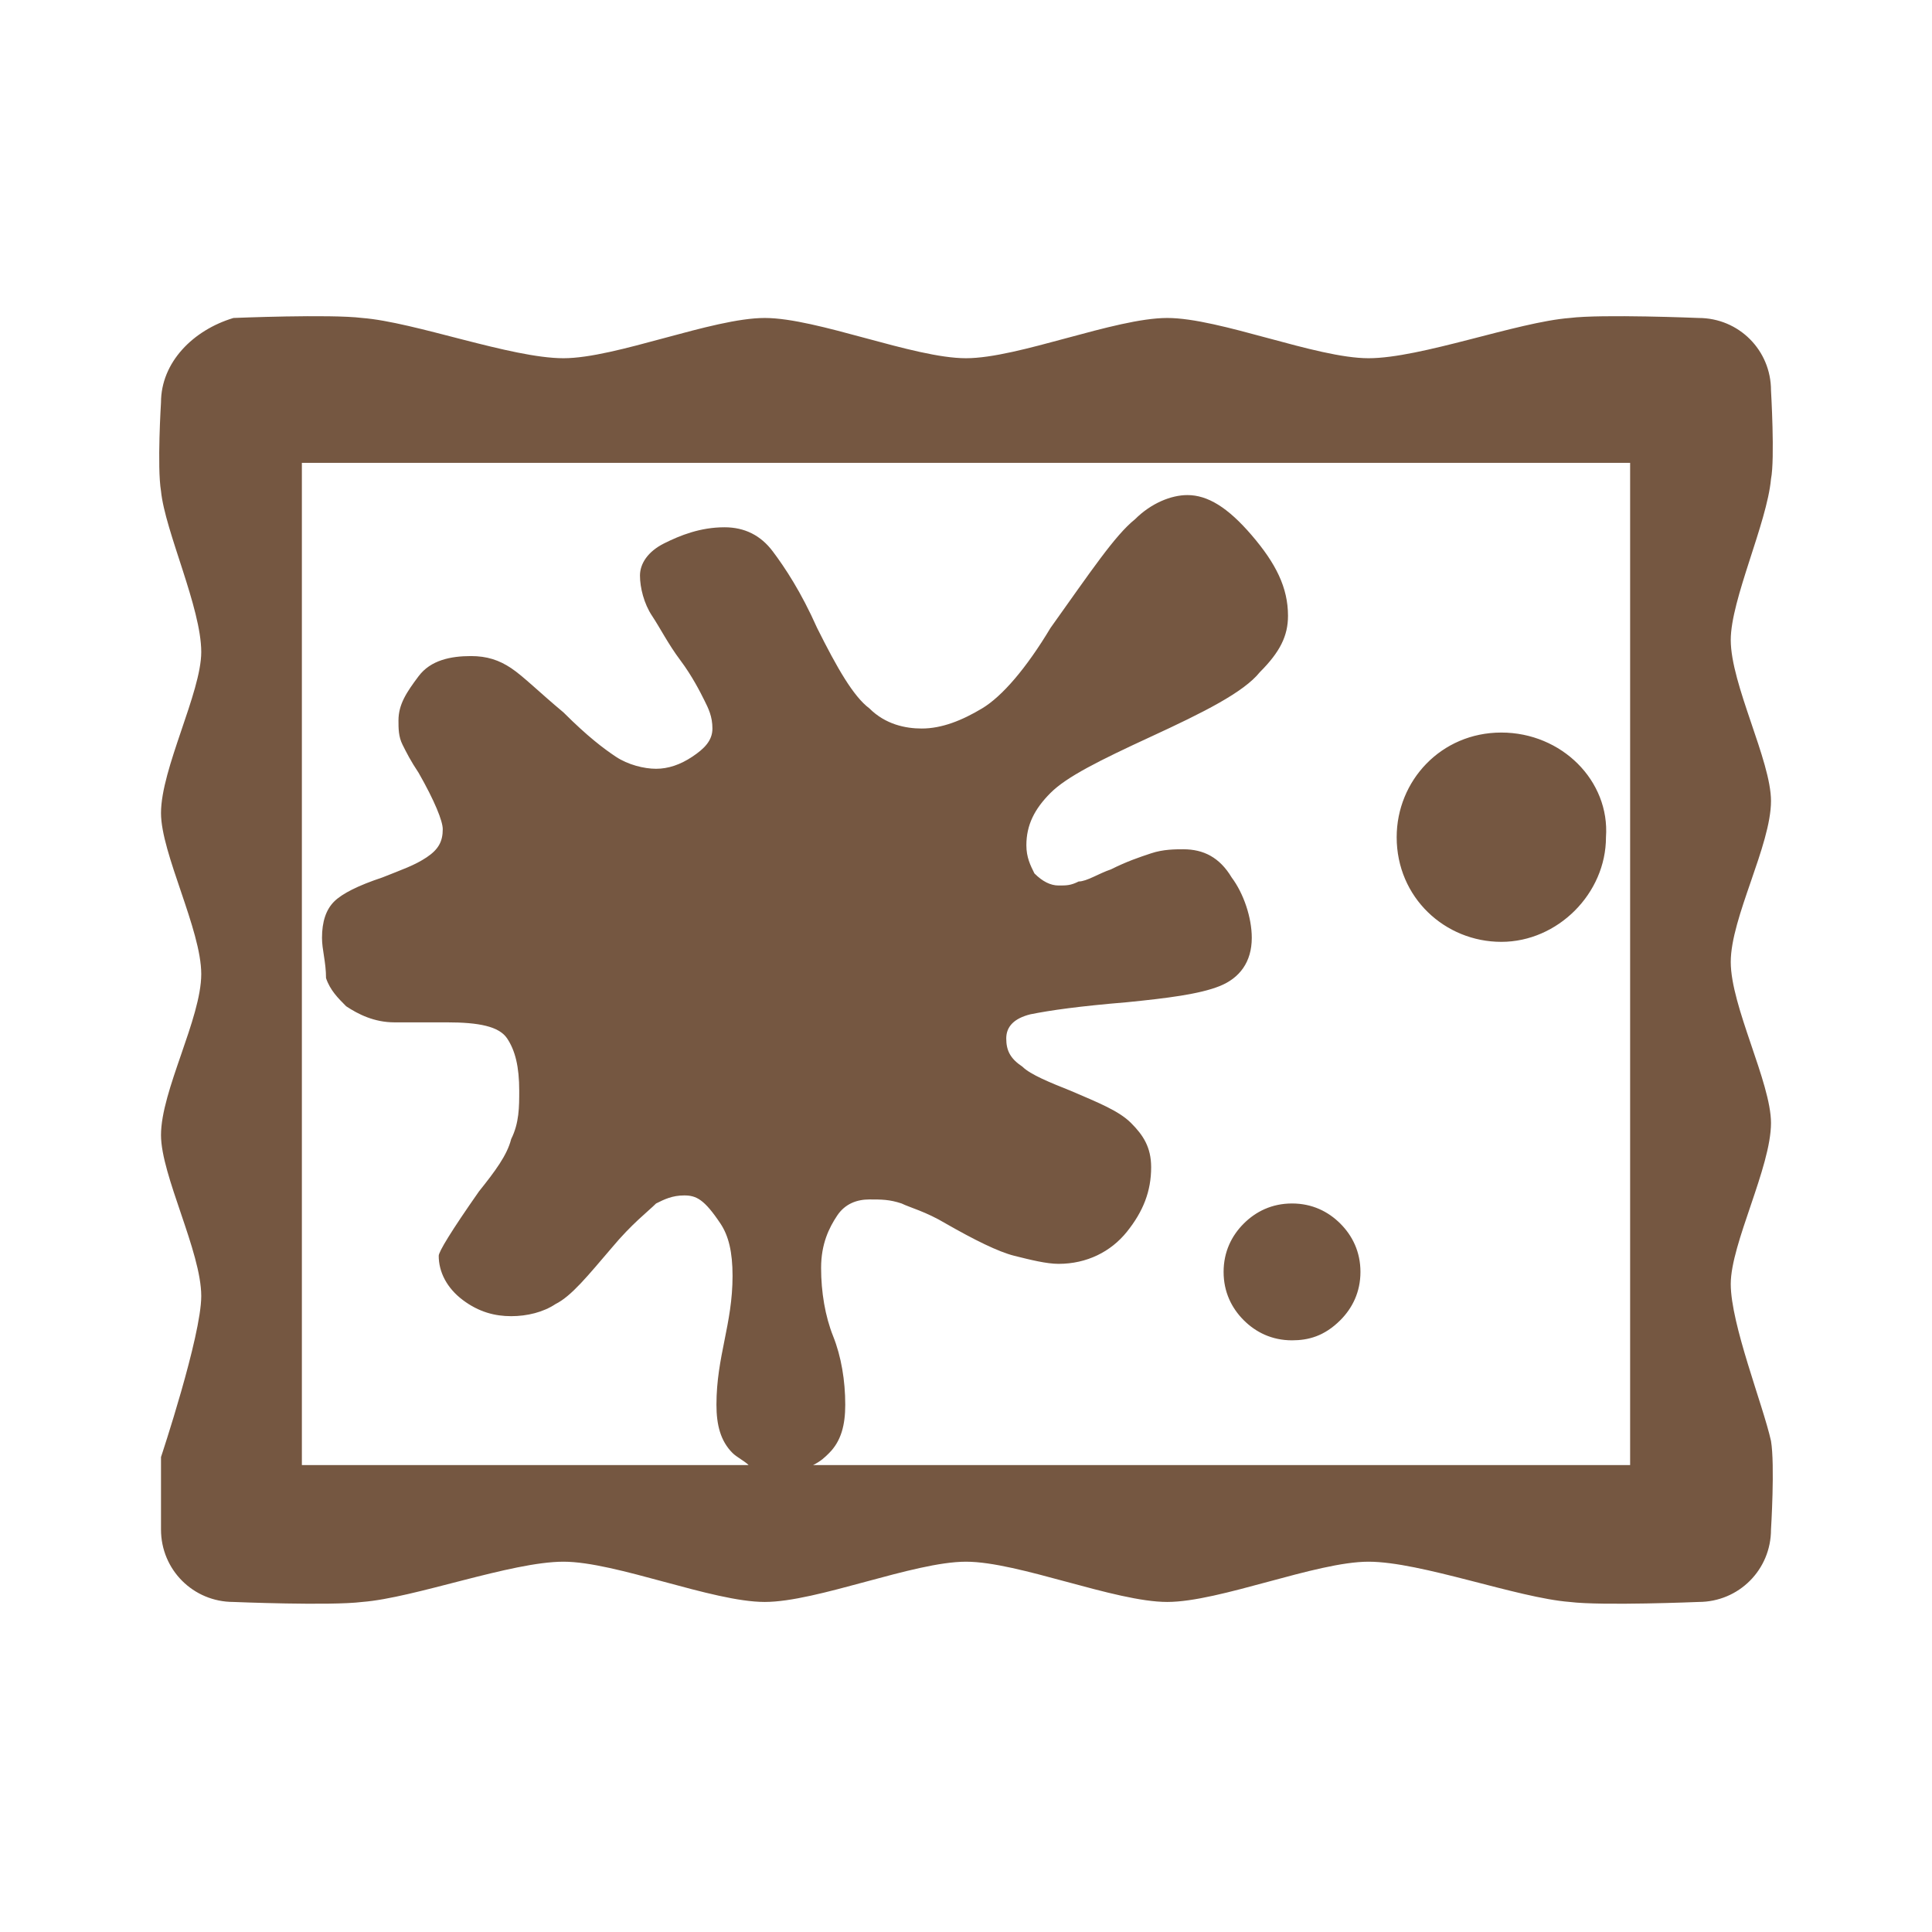
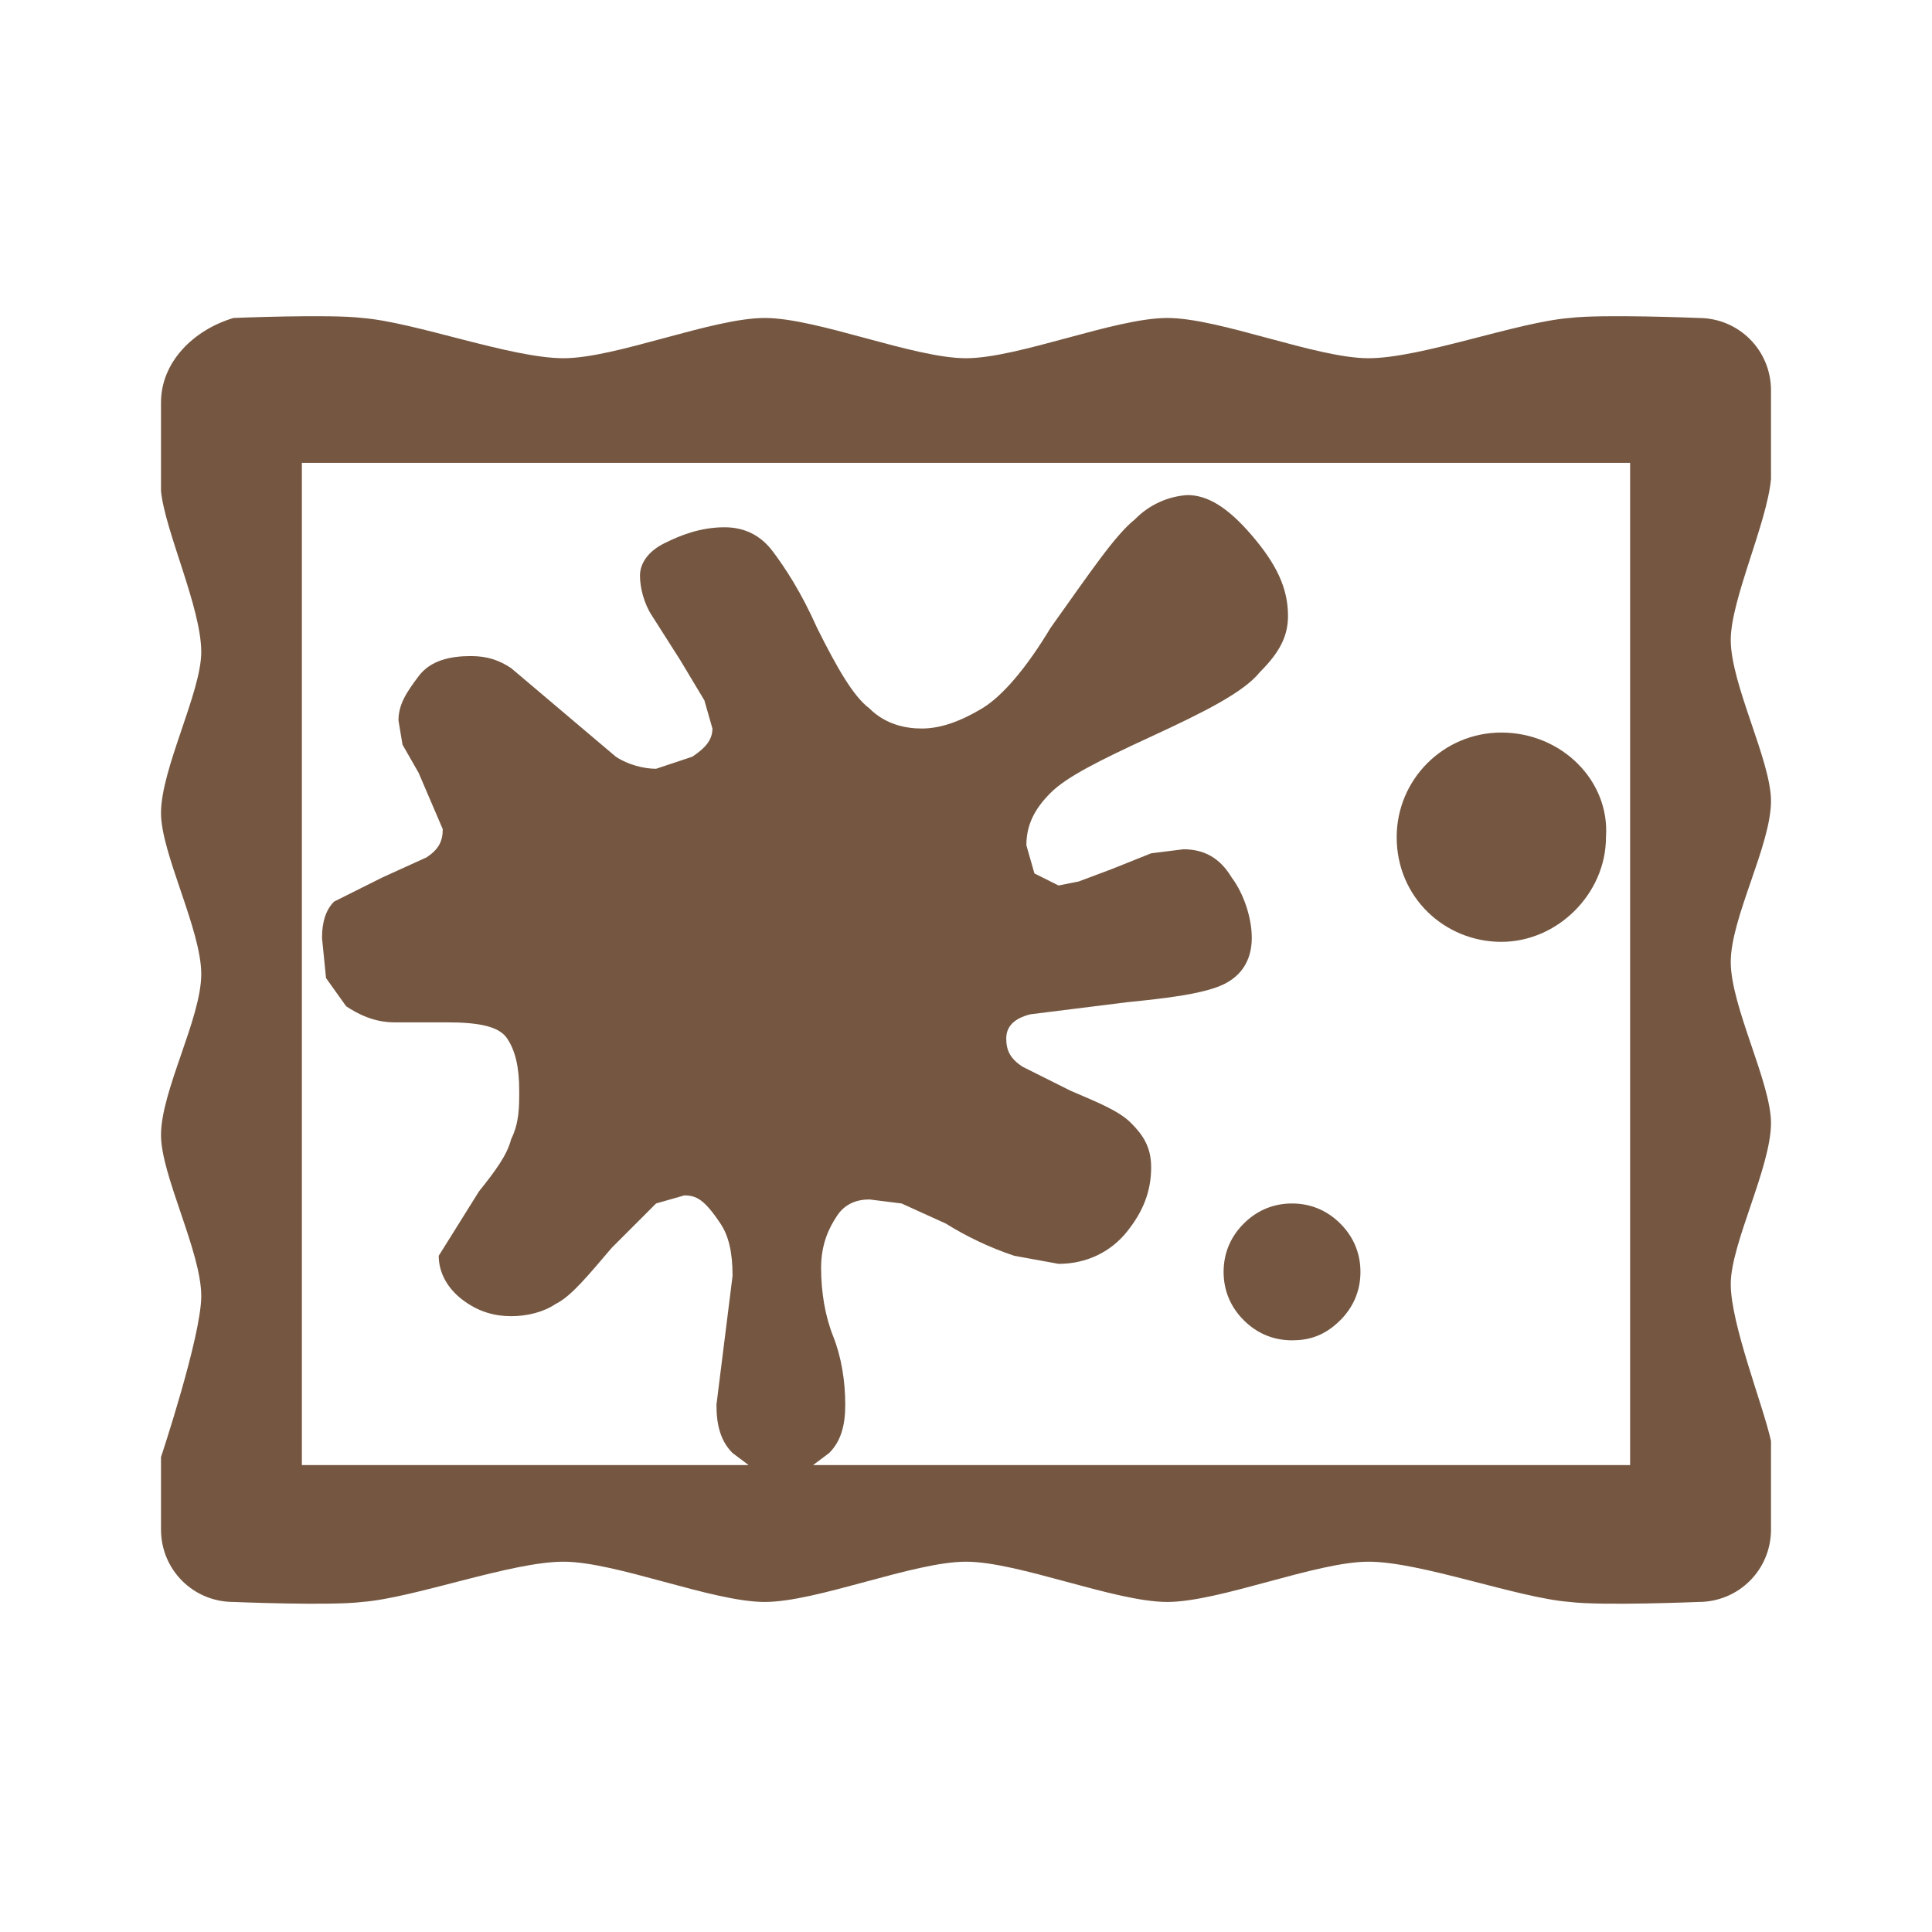
- <svg xmlns="http://www.w3.org/2000/svg" version="1.1" id="Layer_1" x="0px" y="0px" viewBox="0 0 48 48" style="enable-background:new 0 0 48 48;" xml:space="preserve">
-   <style type="text/css">
- 	.st0{fill:#755741;}
- </style>
-   <path class="st0" d="M43,31.9c0-1,1-2.9,1-4c0-1-1-2.9-1-4s1-2.9,1-4c0-1-1-2.9-1-4c0-1,0.9-2.9,1-4c0.1-0.5,0-2.2,0-2.2  c0-1-0.8-1.8-1.8-1.8c0,0-2.4-0.1-3.2,0c-1.3,0.1-3.7,1-5,1s-3.7-1-5-1s-3.7,1-5,1s-3.7-1-5-1s-3.7,1-5,1s-3.7-0.9-5-1  c-0.8-0.1-3.2,0-3.2,0C4.8,8.2,4,9,4,10c0,0-0.1,1.6,0,2.2c0.1,1,1,2.9,1,4c0,1-1,2.9-1,4c0,1,1,2.9,1,4s-1,2.9-1,4c0,1,1,2.9,1,4  c0,1-1,4-1,4V38c0,1,0.8,1.8,1.8,1.8c0,0,2.4,0.1,3.2,0c1.3-0.1,3.7-1,5-1s3.7,1,5,1s3.7-1,5-1s3.7,1,5,1s3.7-1,5-1s3.7,0.9,5,1  c0.8,0.1,3.2,0,3.2,0c1,0,1.8-0.8,1.8-1.8c0,0,0.1-1.6,0-2.2C43.8,34.9,43,32.9,43,31.9z M40.5,36.4H20.2c0.2-0.1,0.3-0.2,0.4-0.3  c0.3-0.3,0.4-0.7,0.4-1.2c0-0.6-0.1-1.2-0.3-1.7s-0.3-1.1-0.3-1.7s0.2-1,0.4-1.3s0.5-0.4,0.8-0.4s0.5,0,0.8,0.1  c0.2,0.1,0.6,0.2,1.1,0.5c0.7,0.4,1.3,0.7,1.7,0.8c0.4,0.1,0.8,0.2,1.1,0.2c0.7,0,1.3-0.3,1.7-0.8s0.6-1,0.6-1.6  c0-0.5-0.2-0.8-0.5-1.1c-0.3-0.3-0.8-0.5-1.5-0.8c-0.5-0.2-1-0.4-1.2-0.6c-0.3-0.2-0.4-0.4-0.4-0.7s0.2-0.5,0.6-0.6  c0.5-0.1,1.2-0.2,2.4-0.3c1-0.1,1.8-0.2,2.3-0.4s0.8-0.6,0.8-1.2c0-0.5-0.2-1.1-0.5-1.5c-0.3-0.5-0.7-0.7-1.2-0.7  c-0.2,0-0.5,0-0.8,0.1s-0.6,0.2-1,0.4c-0.3,0.1-0.6,0.3-0.8,0.3C26.6,22,26.5,22,26.3,22s-0.4-0.1-0.6-0.3c-0.1-0.2-0.2-0.4-0.2-0.7  c0-0.5,0.2-0.9,0.6-1.3s1.2-0.8,2.5-1.4s2.3-1.1,2.7-1.6c0.5-0.5,0.7-0.9,0.7-1.4c0-0.7-0.3-1.3-0.9-2s-1.1-1-1.6-1  c-0.4,0-0.9,0.2-1.3,0.6c-0.5,0.4-1.1,1.3-2.1,2.7c-0.6,1-1.2,1.7-1.7,2s-1,0.5-1.5,0.5c-0.4,0-0.9-0.1-1.3-0.5  c-0.4-0.3-0.8-1-1.3-2c-0.4-0.9-0.8-1.5-1.1-1.9c-0.3-0.4-0.7-0.6-1.2-0.6c-0.6,0-1.1,0.2-1.5,0.4s-0.6,0.5-0.6,0.8s0.1,0.7,0.3,1  s0.4,0.7,0.7,1.1c0.3,0.4,0.5,0.8,0.6,1s0.2,0.4,0.2,0.7c0,0.3-0.2,0.5-0.5,0.7s-0.6,0.3-0.9,0.3s-0.7-0.1-1-0.3s-0.7-0.5-1.3-1.1  c-0.6-0.5-1-0.9-1.3-1.1s-0.6-0.3-1-0.3c-0.5,0-1,0.1-1.3,0.5s-0.5,0.7-0.5,1.1c0,0.2,0,0.4,0.1,0.6s0.2,0.4,0.4,0.7  c0.4,0.7,0.6,1.2,0.6,1.4c0,0.3-0.1,0.5-0.4,0.7c-0.3,0.2-0.6,0.3-1.1,0.5c-0.6,0.2-1,0.4-1.2,0.6C8.1,22.6,8,22.9,8,23.3  c0,0.3,0.1,0.6,0.1,1c0.1,0.3,0.3,0.5,0.5,0.7c0.3,0.2,0.7,0.4,1.2,0.4s0.9,0,1.3,0c0.8,0,1.3,0.1,1.5,0.4s0.3,0.7,0.3,1.3  c0,0.4,0,0.8-0.2,1.2c-0.1,0.4-0.4,0.8-0.8,1.3c-0.7,1-1,1.5-1,1.6c0,0.4,0.2,0.8,0.6,1.1c0.4,0.3,0.8,0.4,1.2,0.4s0.8-0.1,1.1-0.3  c0.4-0.2,0.8-0.7,1.4-1.4c0.5-0.6,0.9-0.9,1.1-1.1c0.2-0.1,0.4-0.2,0.7-0.2s0.5,0.1,0.9,0.7c0.2,0.3,0.3,0.7,0.3,1.3  s-0.1,1.1-0.2,1.6s-0.2,1-0.2,1.6c0,0.5,0.1,0.9,0.4,1.2c0.1,0.1,0.3,0.2,0.4,0.3H7.5V11.5h33V36.4z M32.1,33.3  c-0.5,0-0.9-0.2-1.2-0.5s-0.5-0.7-0.5-1.2s0.2-0.9,0.5-1.2c0.3-0.3,0.7-0.5,1.2-0.5s0.9,0.2,1.2,0.5s0.5,0.7,0.5,1.2  s-0.2,0.9-0.5,1.2C32.9,33.2,32.5,33.3,32.1,33.3z M37.3,18.2c-1.5,0-2.6,1.2-2.6,2.6c0,1.5,1.2,2.6,2.6,2.6s2.6-1.2,2.6-2.6  C40,19.4,38.8,18.2,37.3,18.2z" />
+ <svg xmlns="http://www.w3.org/2000/svg" xml:space="preserve" style="enable-background:new 0 0 48 48" viewBox="0 0 48 48">
+   <path d="M43 31.9c0-1 1-2.9 1-4 0-1-1-2.9-1-4s1-2.9 1-4c0-1-1-2.9-1-4 0-1 .9-2.9 1-4V9.7c0-1-.8-1.8-1.8-1.8 0 0-2.4-.1-3.2 0-1.3.1-3.7 1-5 1s-3.7-1-5-1-3.7 1-5 1-3.7-1-5-1-3.7 1-5 1-3.7-.9-5-1c-.8-.1-3.2 0-3.2 0C4.8 8.2 4 9 4 10v2.2c.1 1 1 2.9 1 4 0 1-1 2.9-1 4 0 1 1 2.9 1 4s-1 2.9-1 4c0 1 1 2.9 1 4 0 1-1 4-1 4V38c0 1 .8 1.8 1.8 1.8 0 0 2.4.1 3.2 0 1.3-.1 3.7-1 5-1s3.7 1 5 1 3.7-1 5-1 3.7 1 5 1 3.7-1 5-1 3.7.9 5 1c.8.1 3.2 0 3.2 0 1 0 1.8-.8 1.8-1.8v-2.2c-.2-.9-1-2.9-1-3.9zm-2.5 4.5H20.2l.4-.3c.3-.3.4-.7.4-1.2 0-.6-.1-1.2-.3-1.7s-.3-1.1-.3-1.7.2-1 .4-1.3.5-.4.8-.4l.8.1 1.1.5a8 8 0 0 0 1.7.8l1.1.2c.7 0 1.3-.3 1.7-.8s.6-1 .6-1.6c0-.5-.2-.8-.5-1.1-.3-.3-.8-.5-1.5-.8l-1.2-.6c-.3-.2-.4-.4-.4-.7s.2-.5.6-.6l2.4-.3c1-.1 1.8-.2 2.3-.4s.8-.6.8-1.2c0-.5-.2-1.1-.5-1.5-.3-.5-.7-.7-1.2-.7l-.8.1-1 .4-.8.3-.5.1-.6-.3-.2-.7c0-.5.2-.9.6-1.3s1.2-.8 2.5-1.4 2.3-1.1 2.7-1.6c.5-.5.7-.9.7-1.4 0-.7-.3-1.3-.9-2s-1.1-1-1.6-1a2 2 0 0 0-1.3.6c-.5.4-1.1 1.3-2.1 2.7-.6 1-1.2 1.7-1.7 2s-1 .5-1.5.5c-.4 0-.9-.1-1.3-.5-.4-.3-.8-1-1.3-2-.4-.9-.8-1.5-1.1-1.9-.3-.4-.7-.6-1.2-.6-.6 0-1.1.2-1.5.4s-.6.5-.6.8.1.7.3 1l.7 1.1.6 1 .2.7c0 .3-.2.5-.5.7l-.9.3c-.3 0-.7-.1-1-.3L14 17.7l-1.3-1.1c-.3-.2-.6-.3-1-.3-.5 0-1 .1-1.3.5s-.5.7-.5 1.1l.1.6.4.7.6 1.4c0 .3-.1.5-.4.7l-1.1.5-1.2.6c-.2.2-.3.5-.3.9l.1 1 .5.7c.3.2.7.4 1.2.4h1.3c.8 0 1.3.1 1.5.4s.3.7.3 1.3c0 .4 0 .8-.2 1.2-.1.4-.4.8-.8 1.3l-1 1.6c0 .4.2.8.6 1.1.4.3.8.4 1.2.4s.8-.1 1.1-.3c.4-.2.8-.7 1.4-1.4l1.1-1.1.7-.2c.3 0 .5.1.9.7.2.3.3.7.3 1.3l-.2 1.6-.2 1.6c0 .5.1.9.4 1.2l.4.3H7.5V11.5h33v24.9zm-8.4-3.1c-.5 0-.9-.2-1.2-.5s-.5-.7-.5-1.2.2-.9.5-1.2c.3-.3.7-.5 1.2-.5s.9.2 1.2.5.5.7.5 1.2-.2.9-.5 1.2c-.4.4-.8.5-1.2.5zm5.2-15.1a2.6 2.6 0 0 0-2.6 2.6c0 1.5 1.2 2.6 2.6 2.6s2.6-1.2 2.6-2.6c.1-1.4-1.1-2.6-2.6-2.6z" style="fill:#755741" />
</svg>
